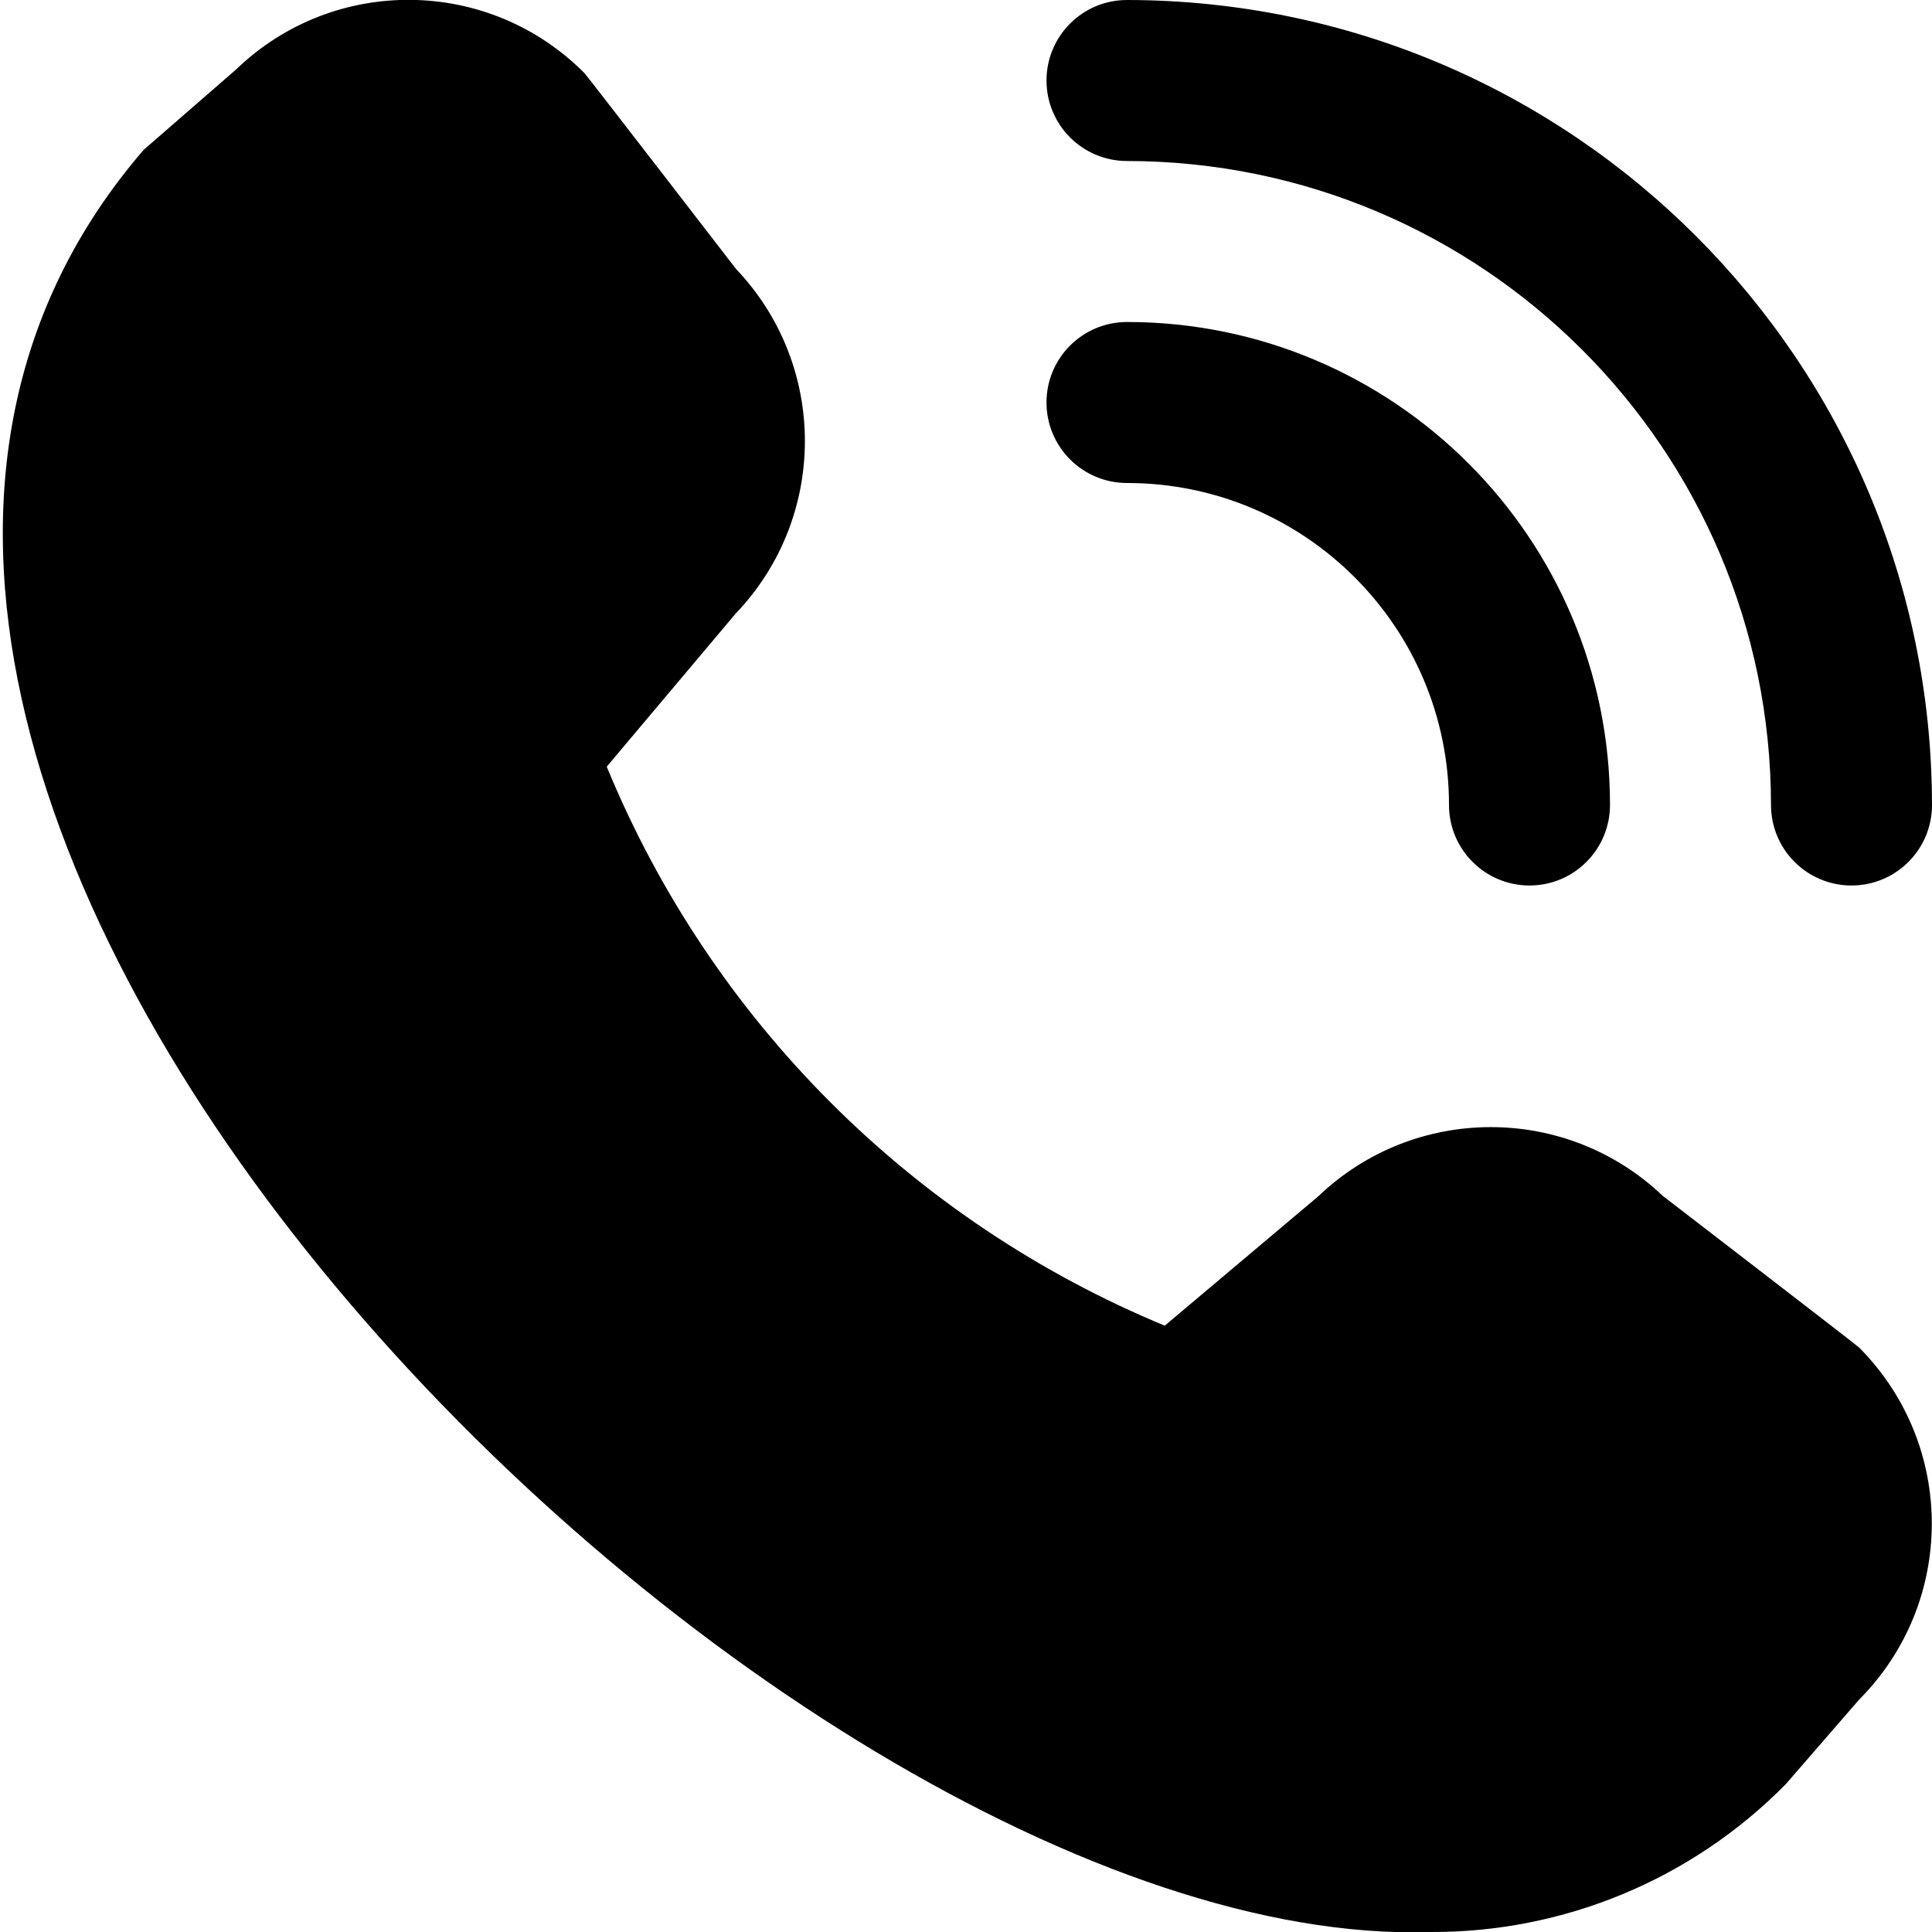
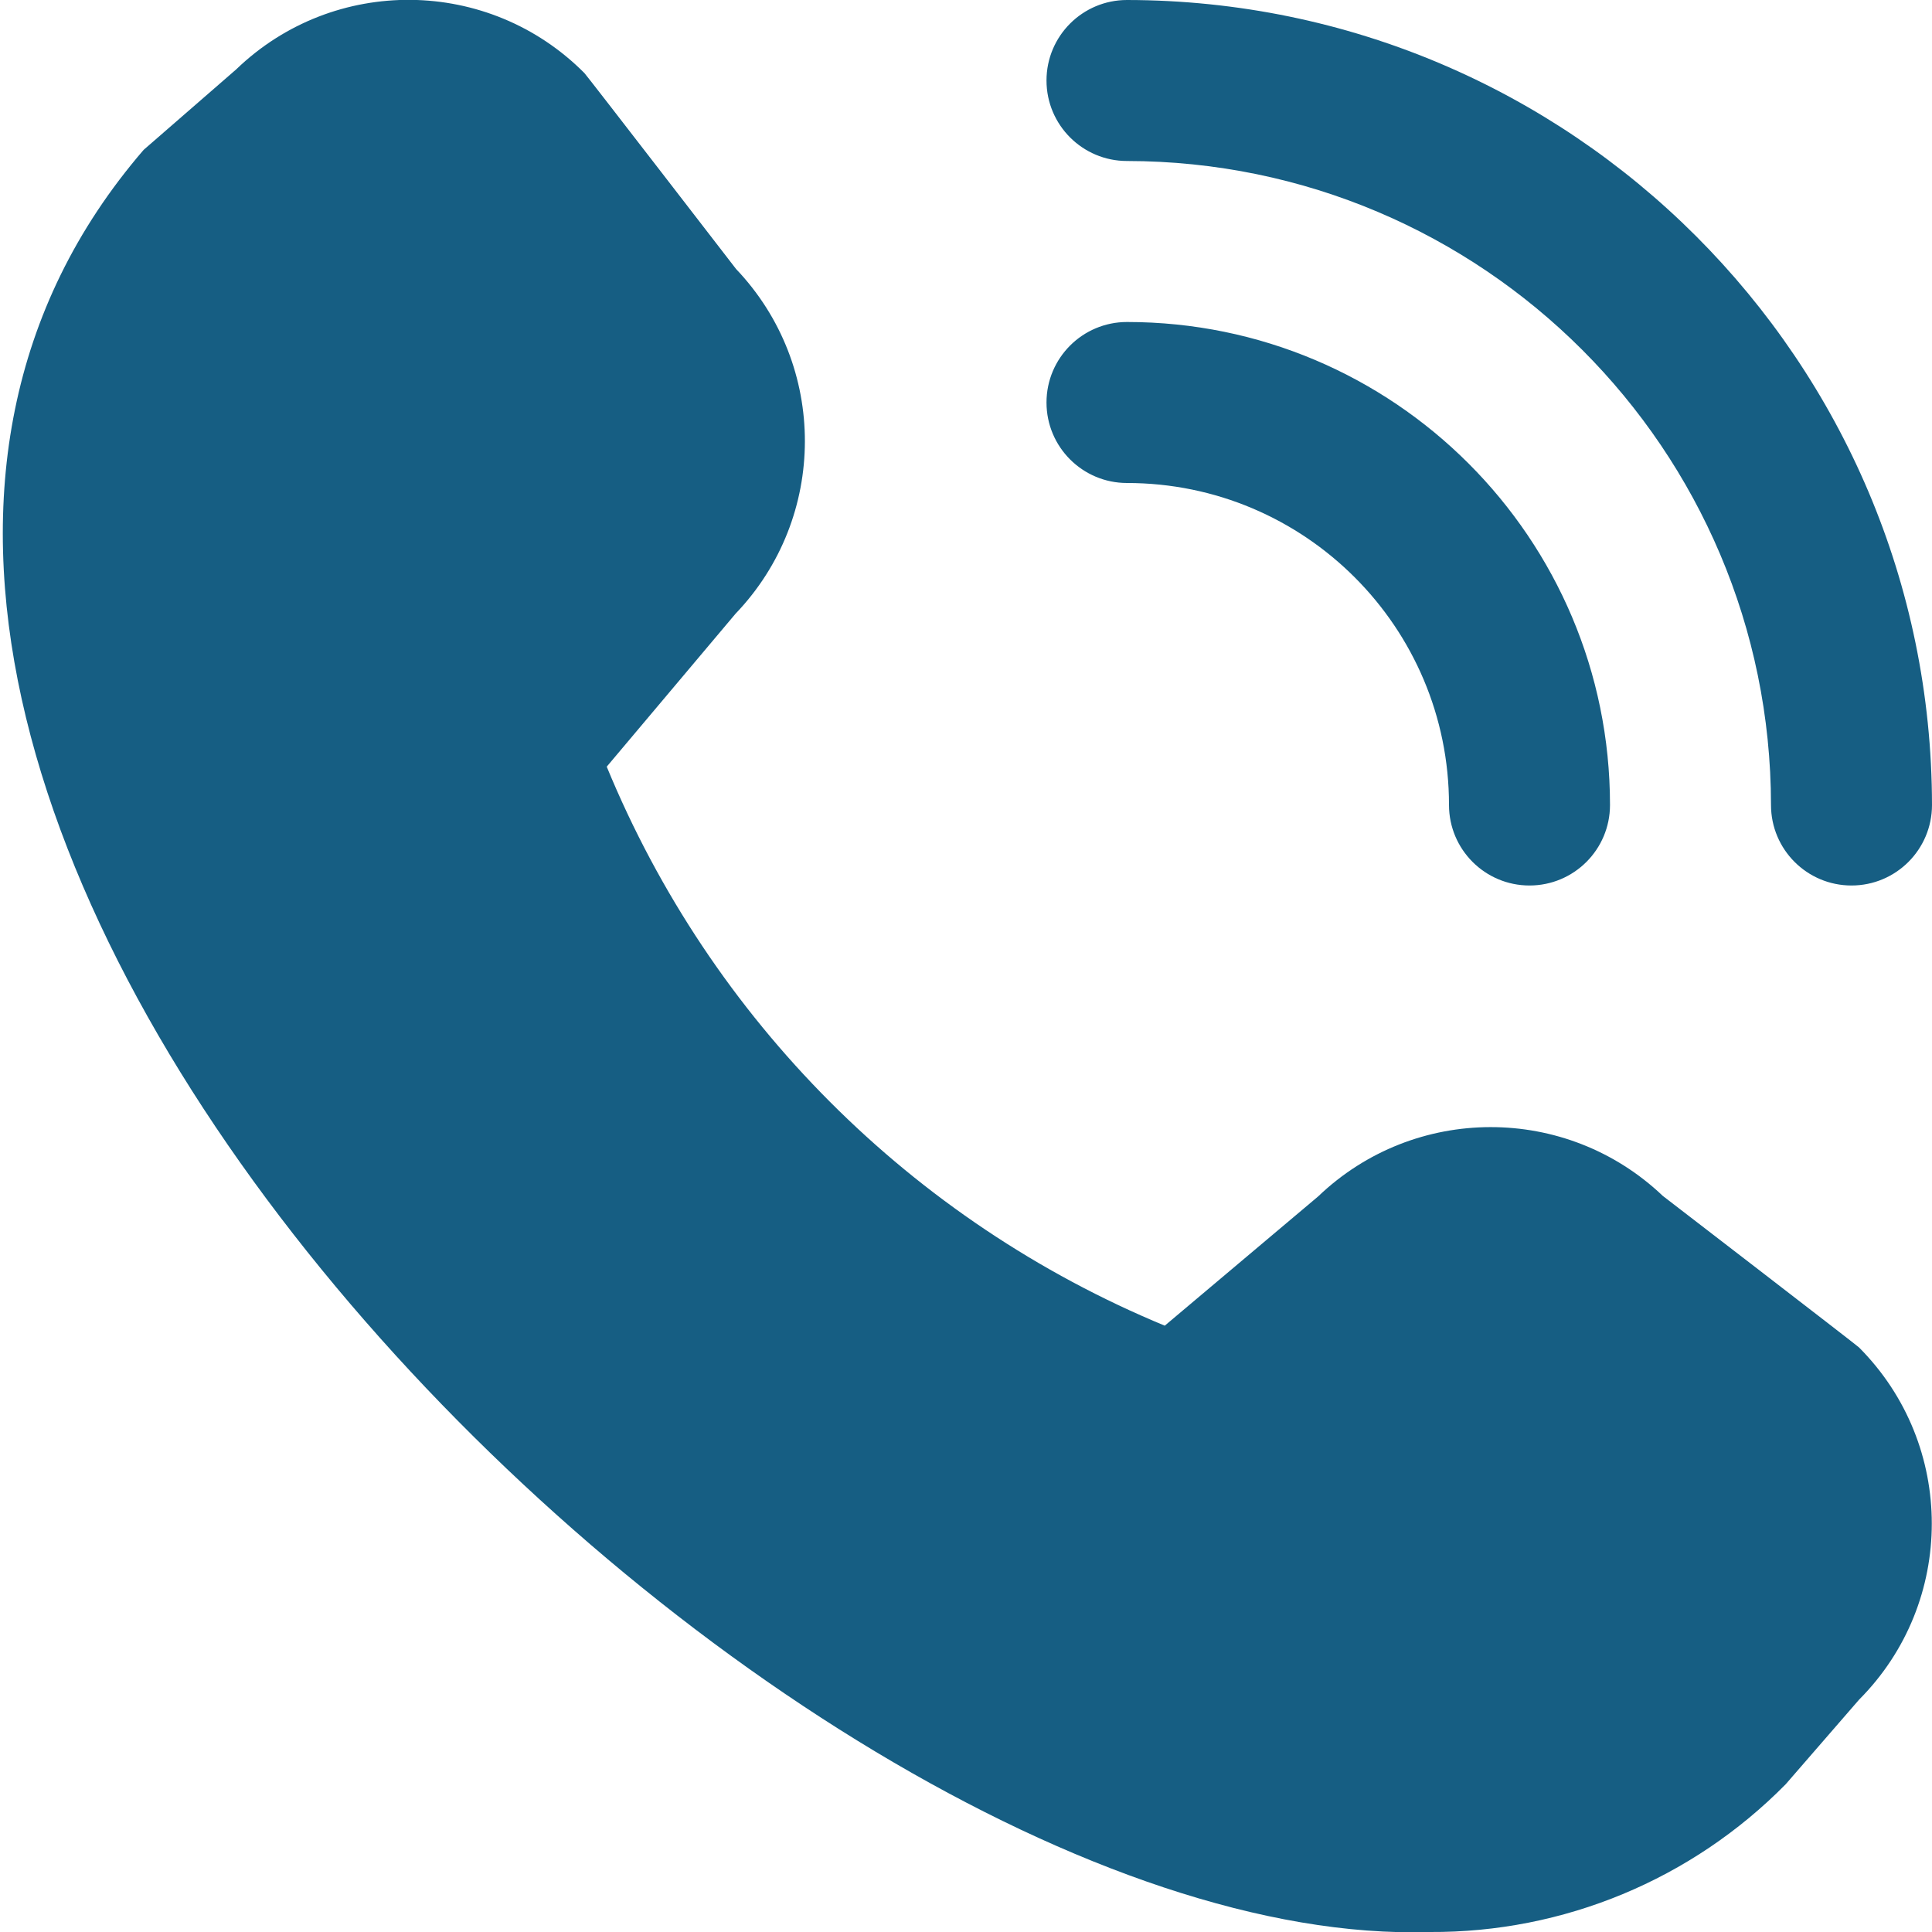
<svg xmlns="http://www.w3.org/2000/svg" id="Layer_1" data-name="Layer 1" viewBox="0 0 24 24" width="512" height="512">
-   <path d="M23,11a1,1,0,0,1-1-1,8.008,8.008,0,0,0-8-8,1,1,0,0,1,0-2A10.011,10.011,0,0,1,24,10,1,1,0,0,1,23,11Zm-3-1a6,6,0,0,0-6-6,1,1,0,1,0,0,2,4,4,0,0,1,4,4,1,1,0,0,0,2,0Zm2.183,12.164.91-1.049a3.1,3.1,0,0,0,0-4.377c-.031-.031-2.437-1.882-2.437-1.882a3.1,3.1,0,0,0-4.281.006l-1.906,1.606A12.784,12.784,0,0,1,7.537,9.524l1.6-1.9a3.1,3.1,0,0,0,.007-4.282S7.291.939,7.26.908A3.082,3.082,0,0,0,2.934.862l-1.15,1C-5.01,9.744,9.62,24.261,17.762,24A6.155,6.155,0,0,0,22.183,22.164Z" />
+   <path d="M23,11a1,1,0,0,1-1-1,8.008,8.008,0,0,0-8-8,1,1,0,0,1,0-2A10.011,10.011,0,0,1,24,10,1,1,0,0,1,23,11Zm-3-1a6,6,0,0,0-6-6,1,1,0,1,0,0,2,4,4,0,0,1,4,4,1,1,0,0,0,2,0Zm2.183,12.164.91-1.049a3.1,3.1,0,0,0,0-4.377c-.031-.031-2.437-1.882-2.437-1.882a3.1,3.1,0,0,0-4.281.006l-1.906,1.606A12.784,12.784,0,0,1,7.537,9.524l1.6-1.9a3.1,3.1,0,0,0,.007-4.282S7.291.939,7.26.908A3.082,3.082,0,0,0,2.934.862l-1.15,1C-5.01,9.744,9.62,24.261,17.762,24A6.155,6.155,0,0,0,22.183,22.164Z" fill="#165e83" />
</svg>
